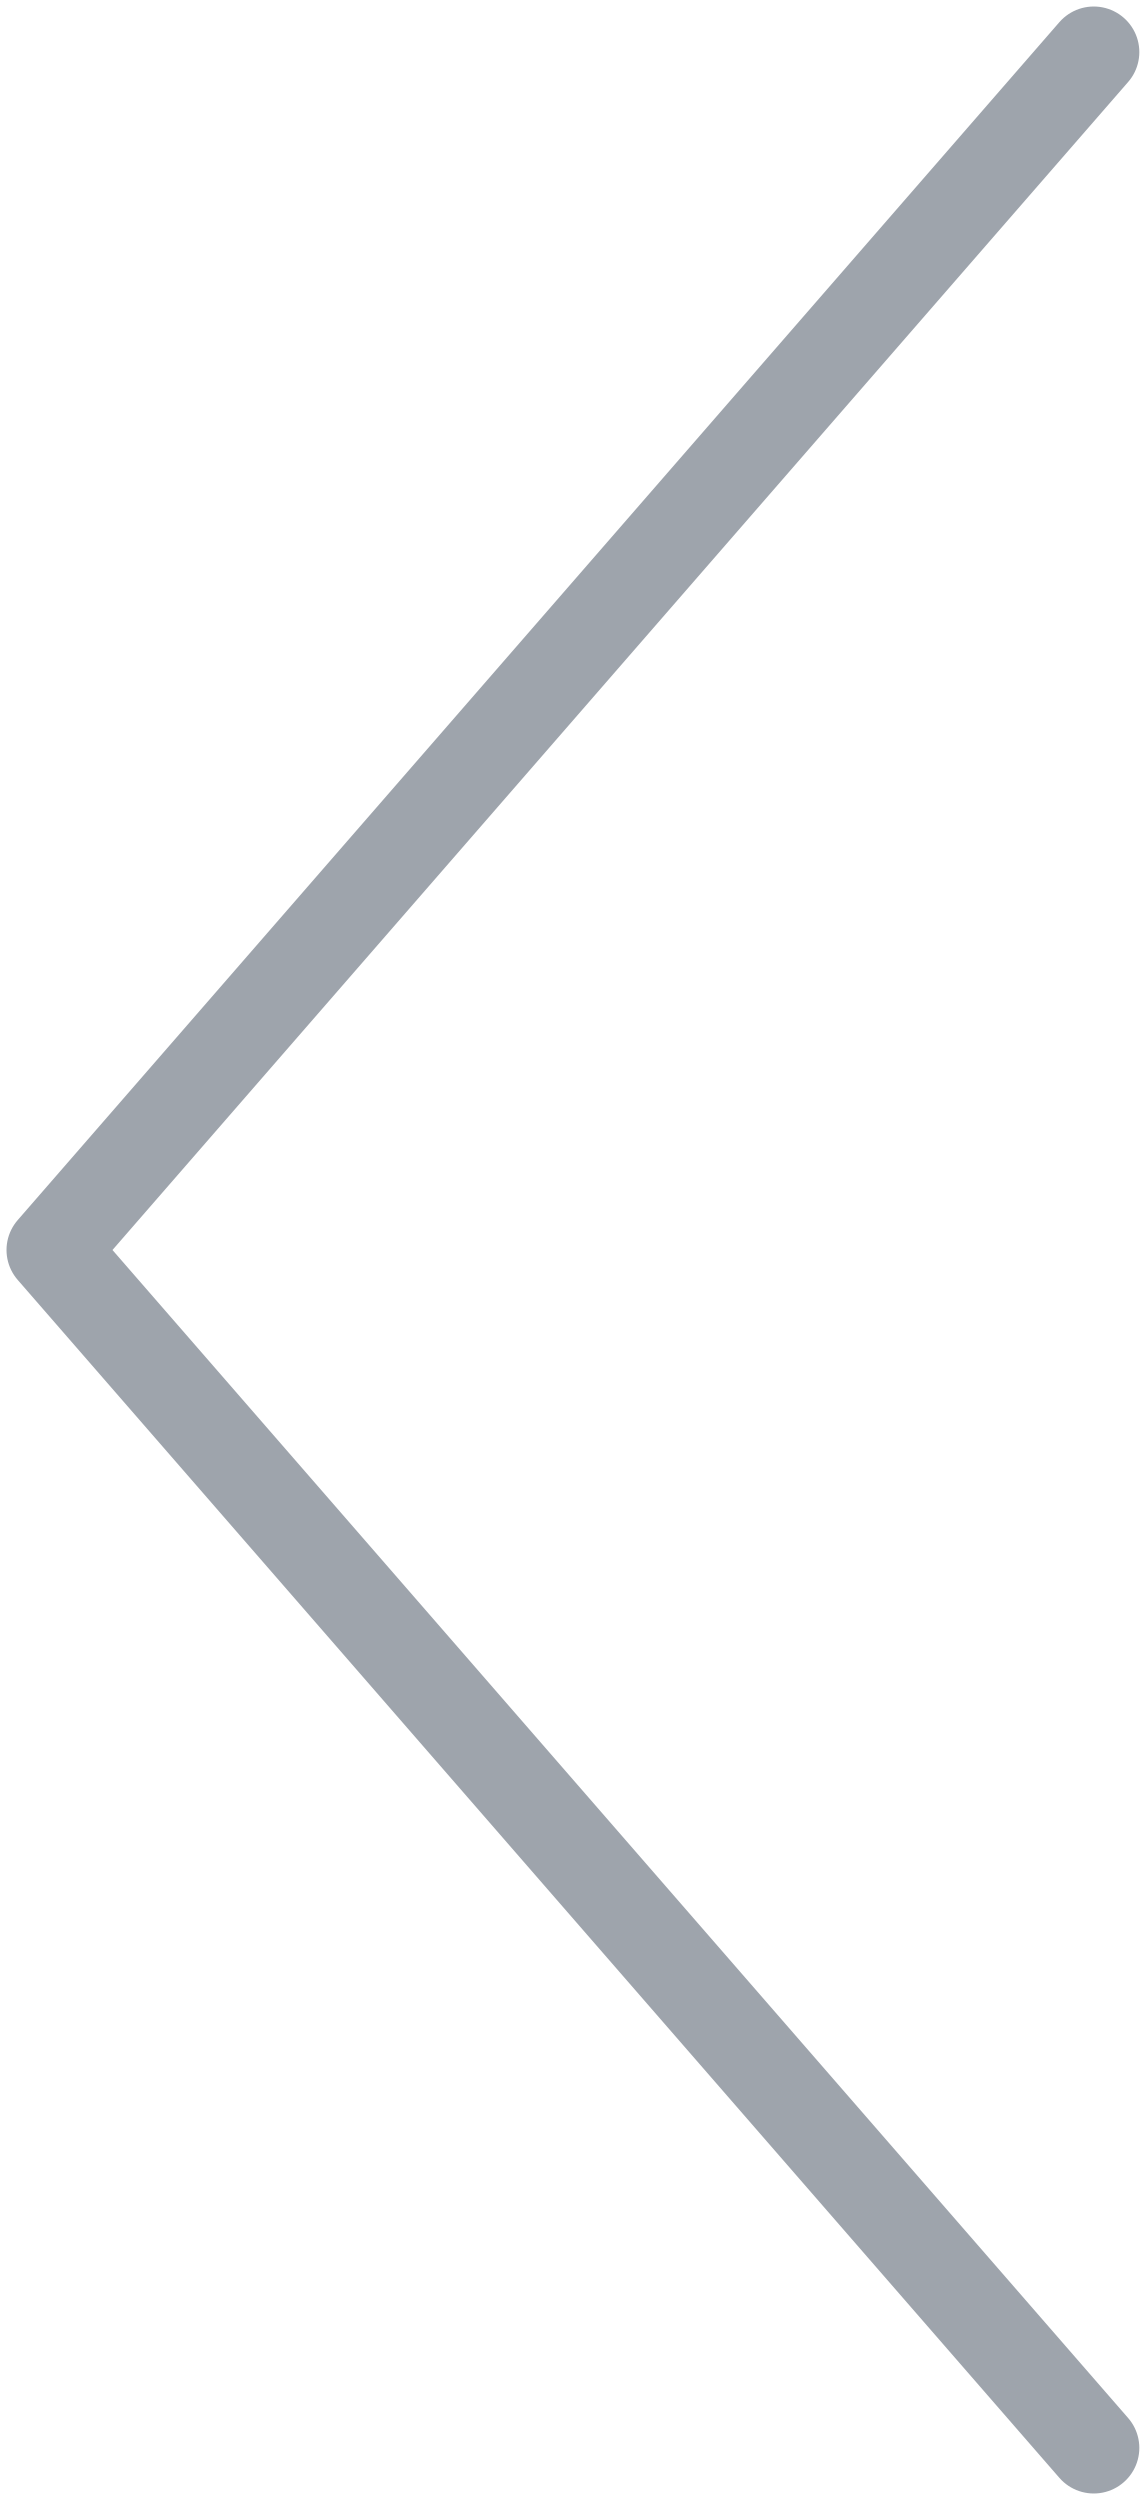
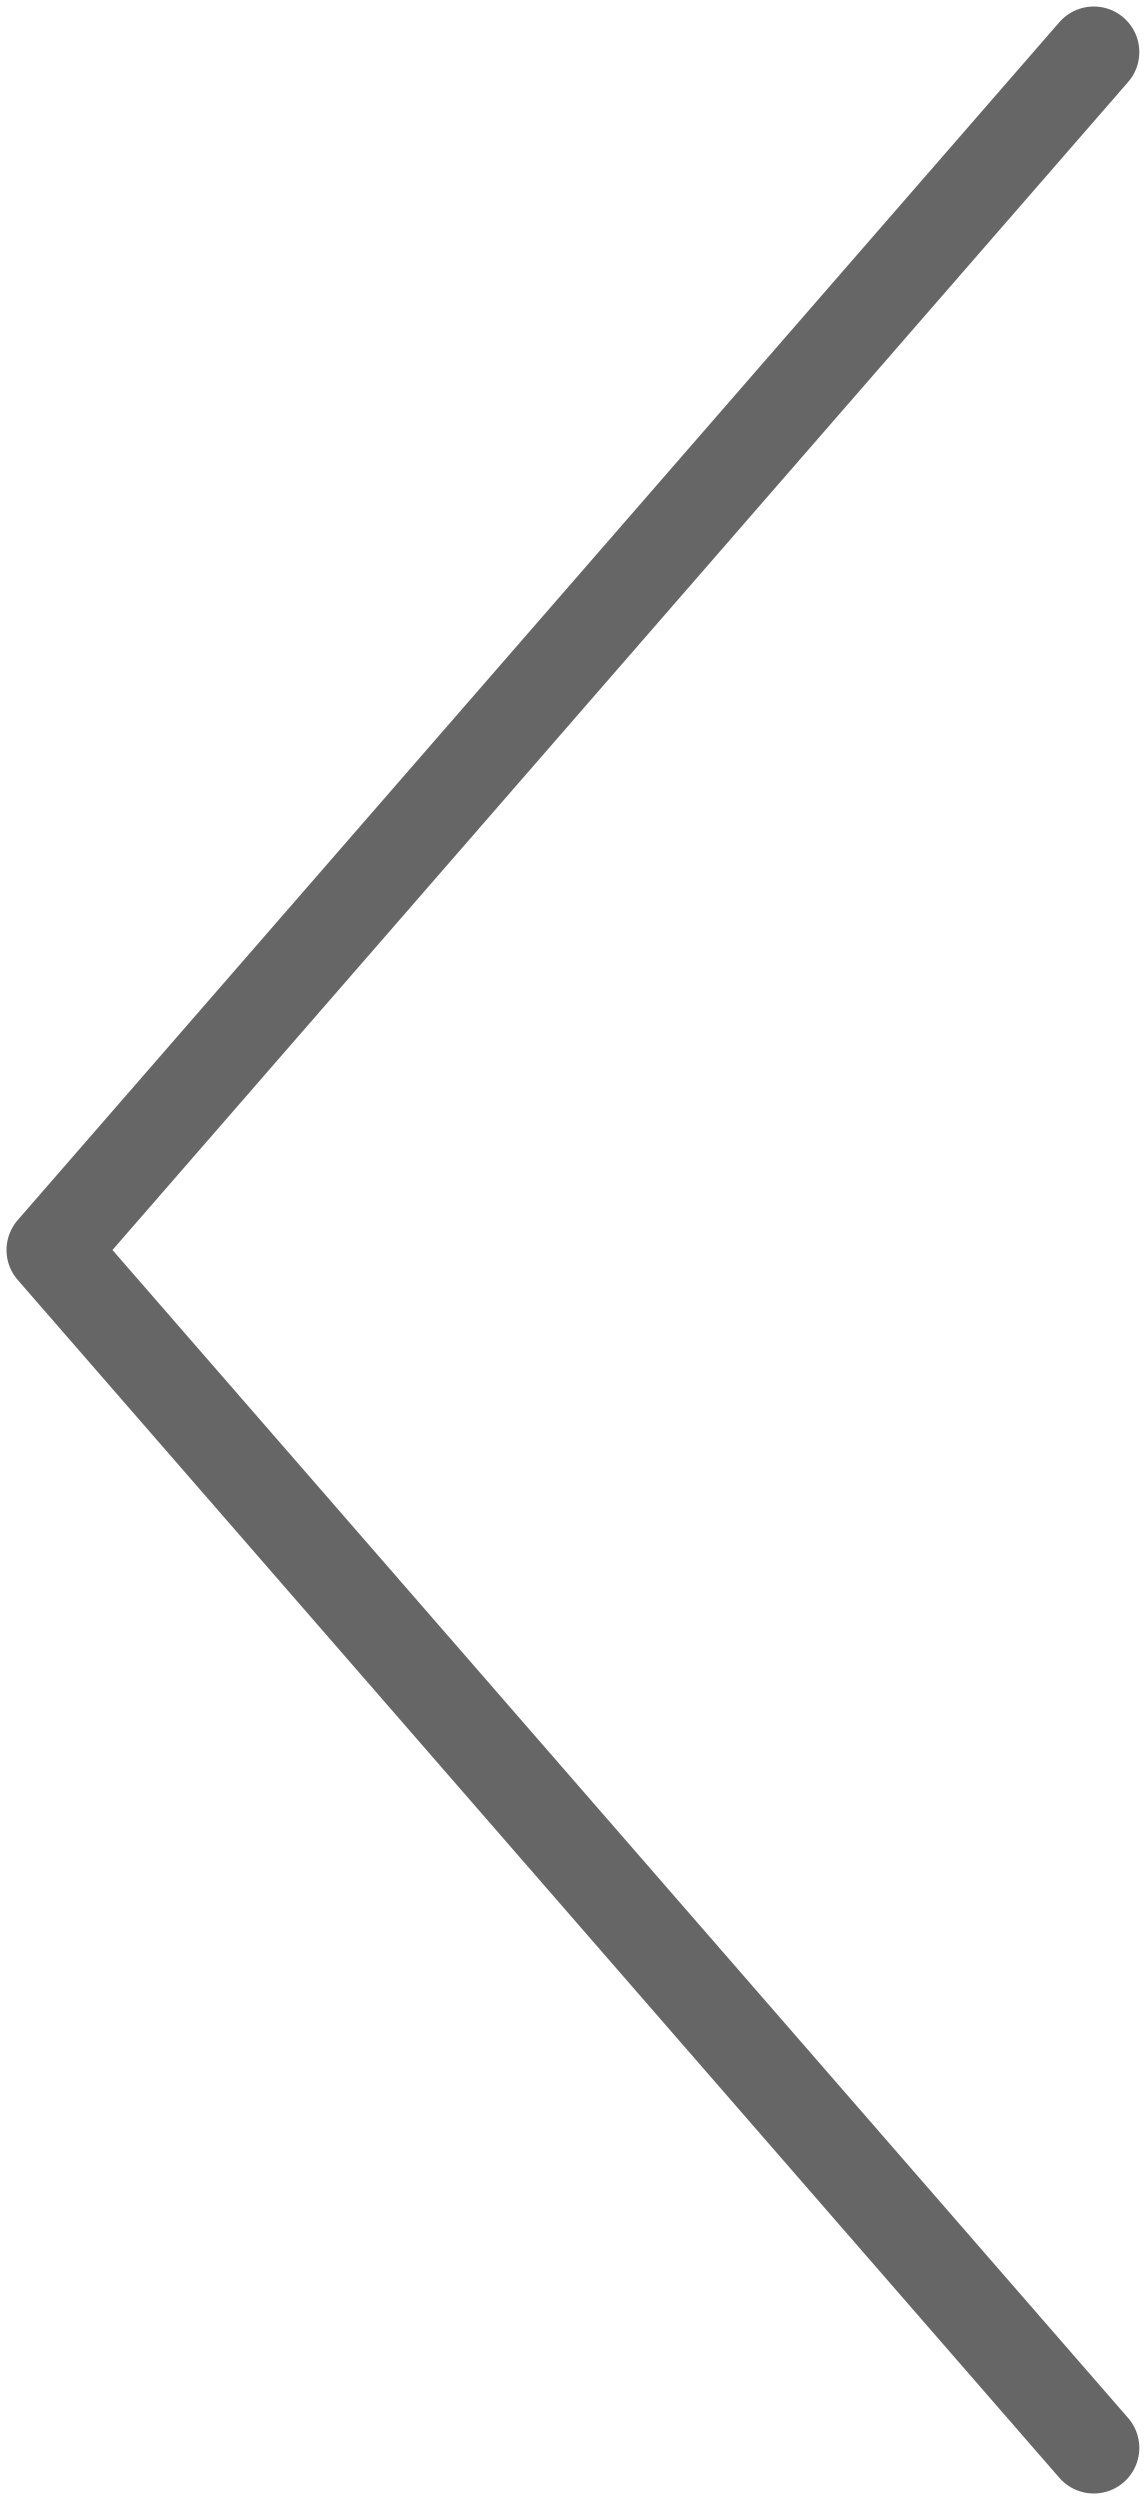
<svg xmlns="http://www.w3.org/2000/svg" width="22px" height="48px" viewBox="0 0 22 48" version="1.1">
  <g id="ui-kit" stroke="none" stroke-width="1" fill="none" fill-rule="evenodd" stroke-linecap="round" stroke-linejoin="round">
-     <g id="0060-Style---Icons" transform="translate(-358, -1036)" stroke="#9EA4AC" stroke-width="1.75">
+     <g id="0060-Style---Icons" transform="translate(-358, -1036)" stroke="#666" stroke-width="1.75">
      <g id="Gallery" transform="translate(80, 986)">
        <g id="item/lightbox/icon/prev" transform="translate(278, 50)">
          <polyline id="Line" points="21 1 1 24 21 47" />
        </g>
      </g>
    </g>
  </g>
</svg>
